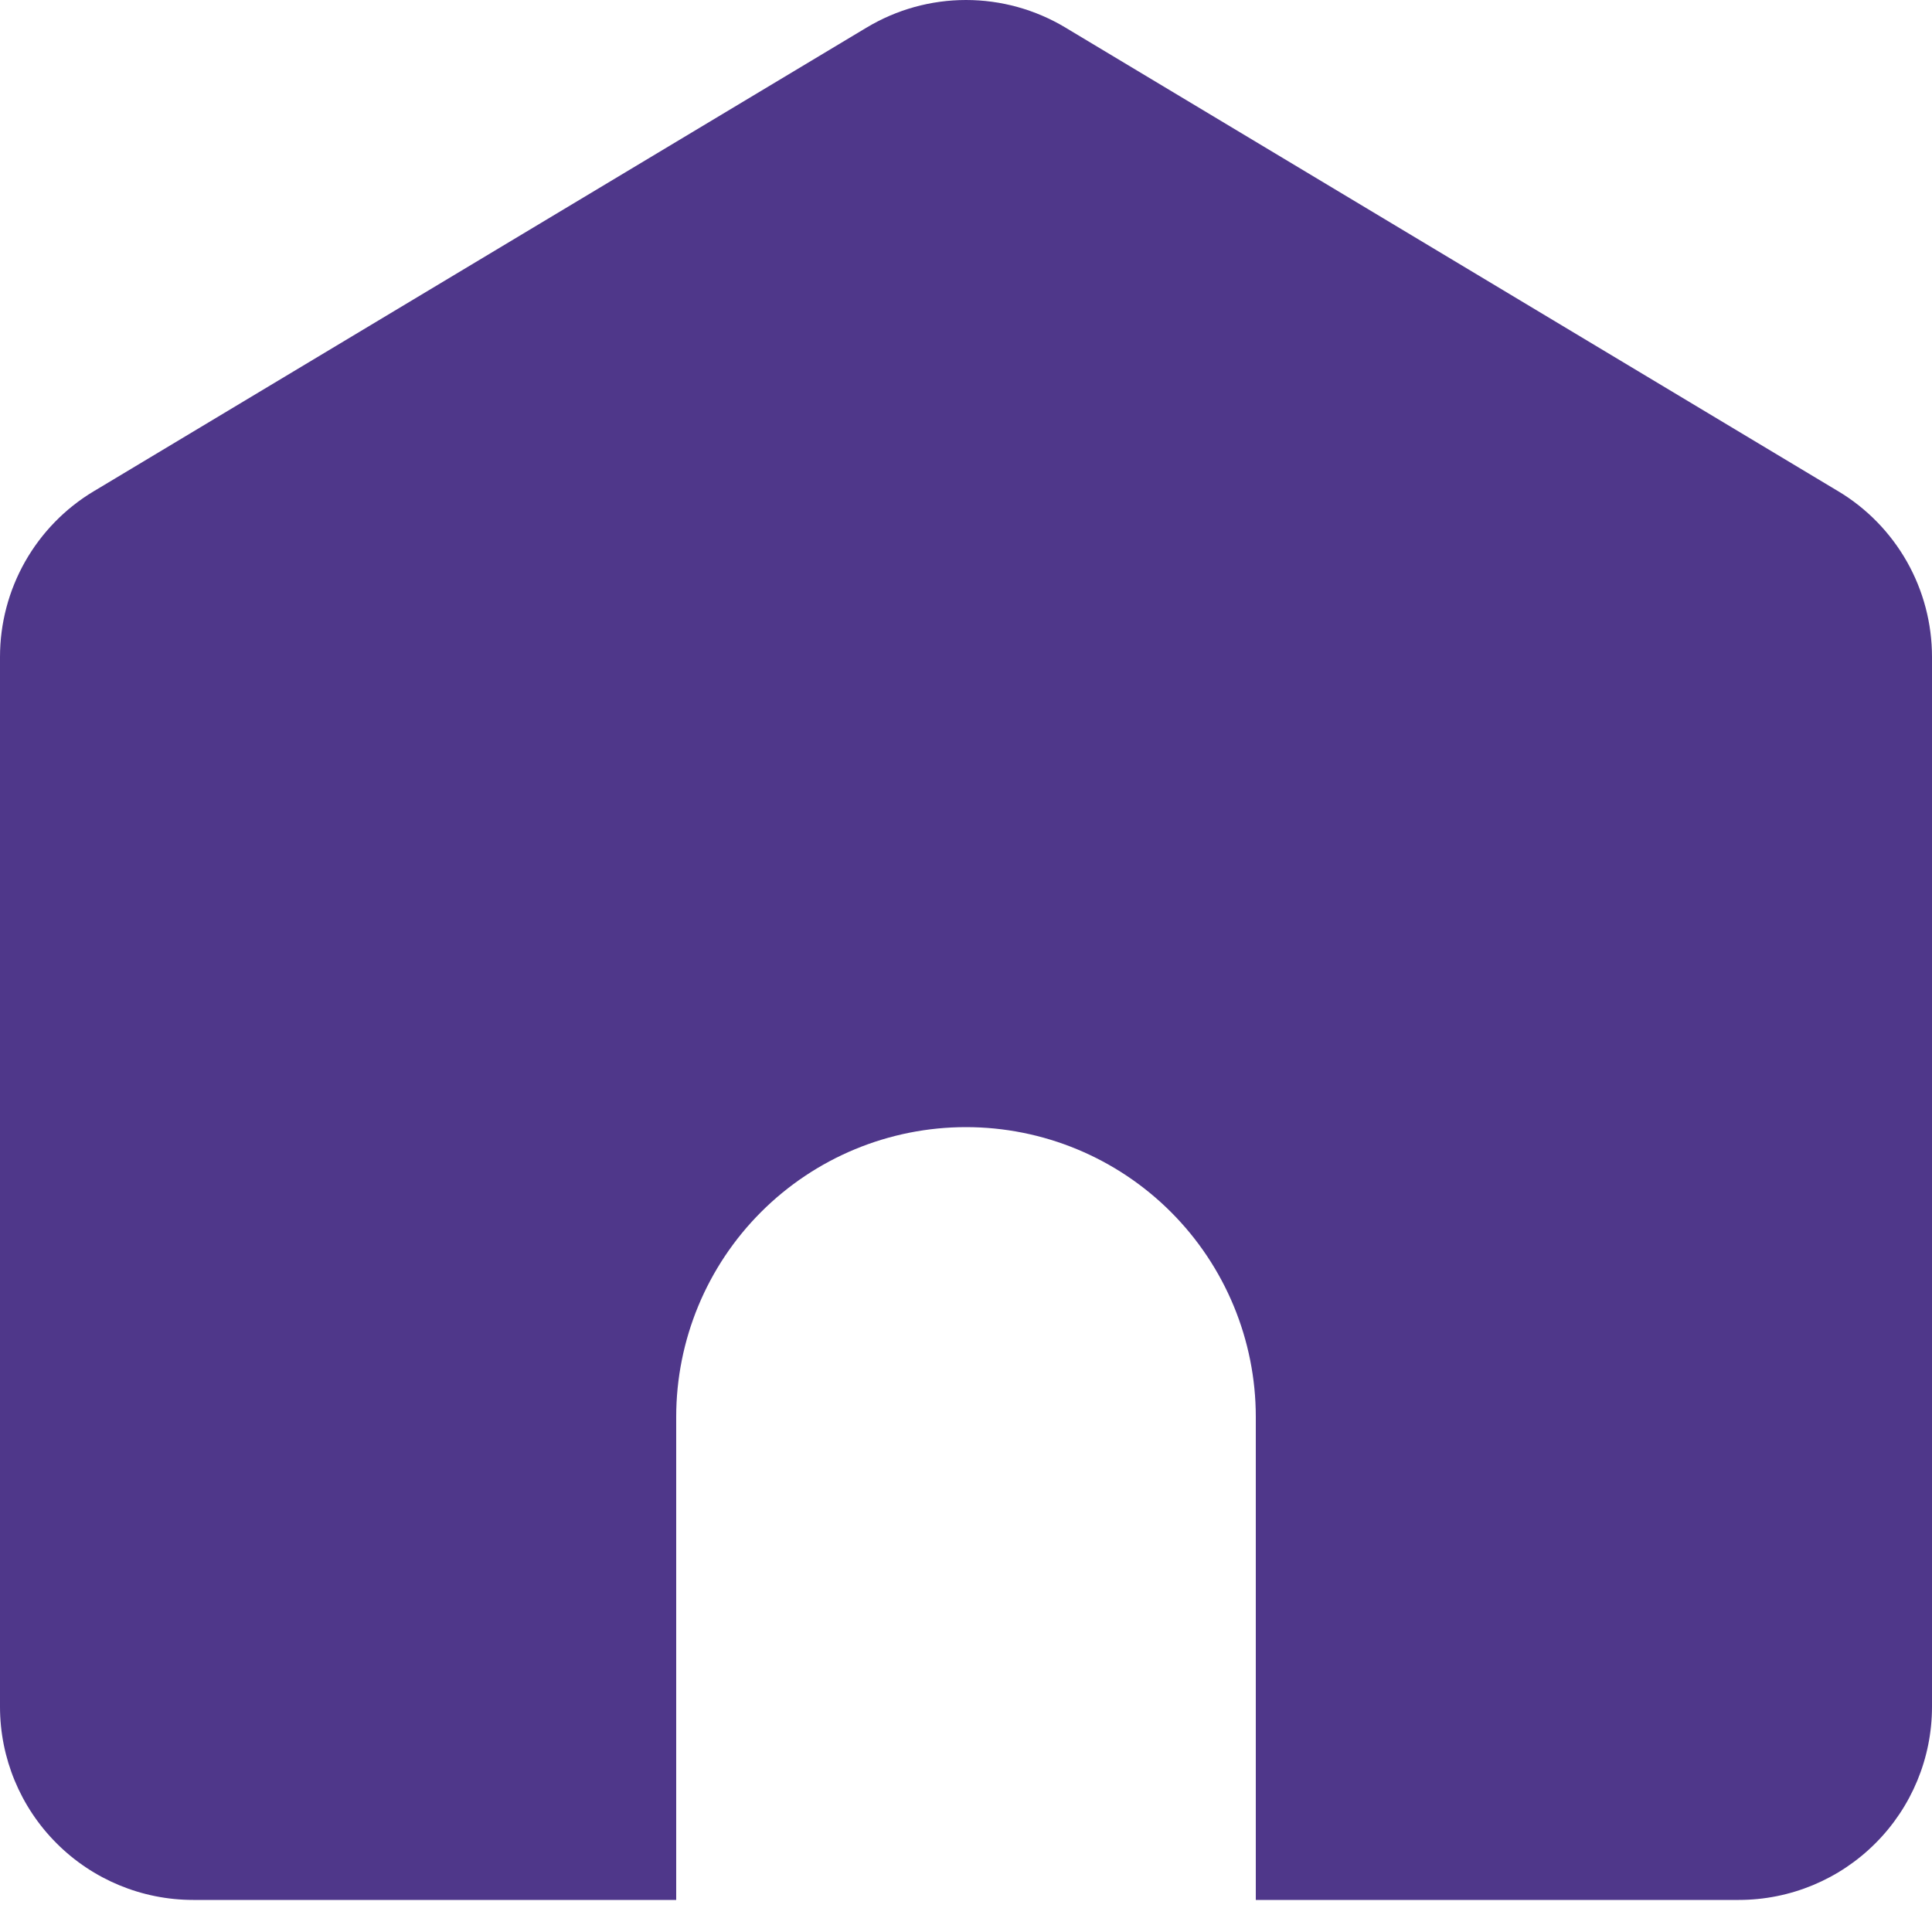
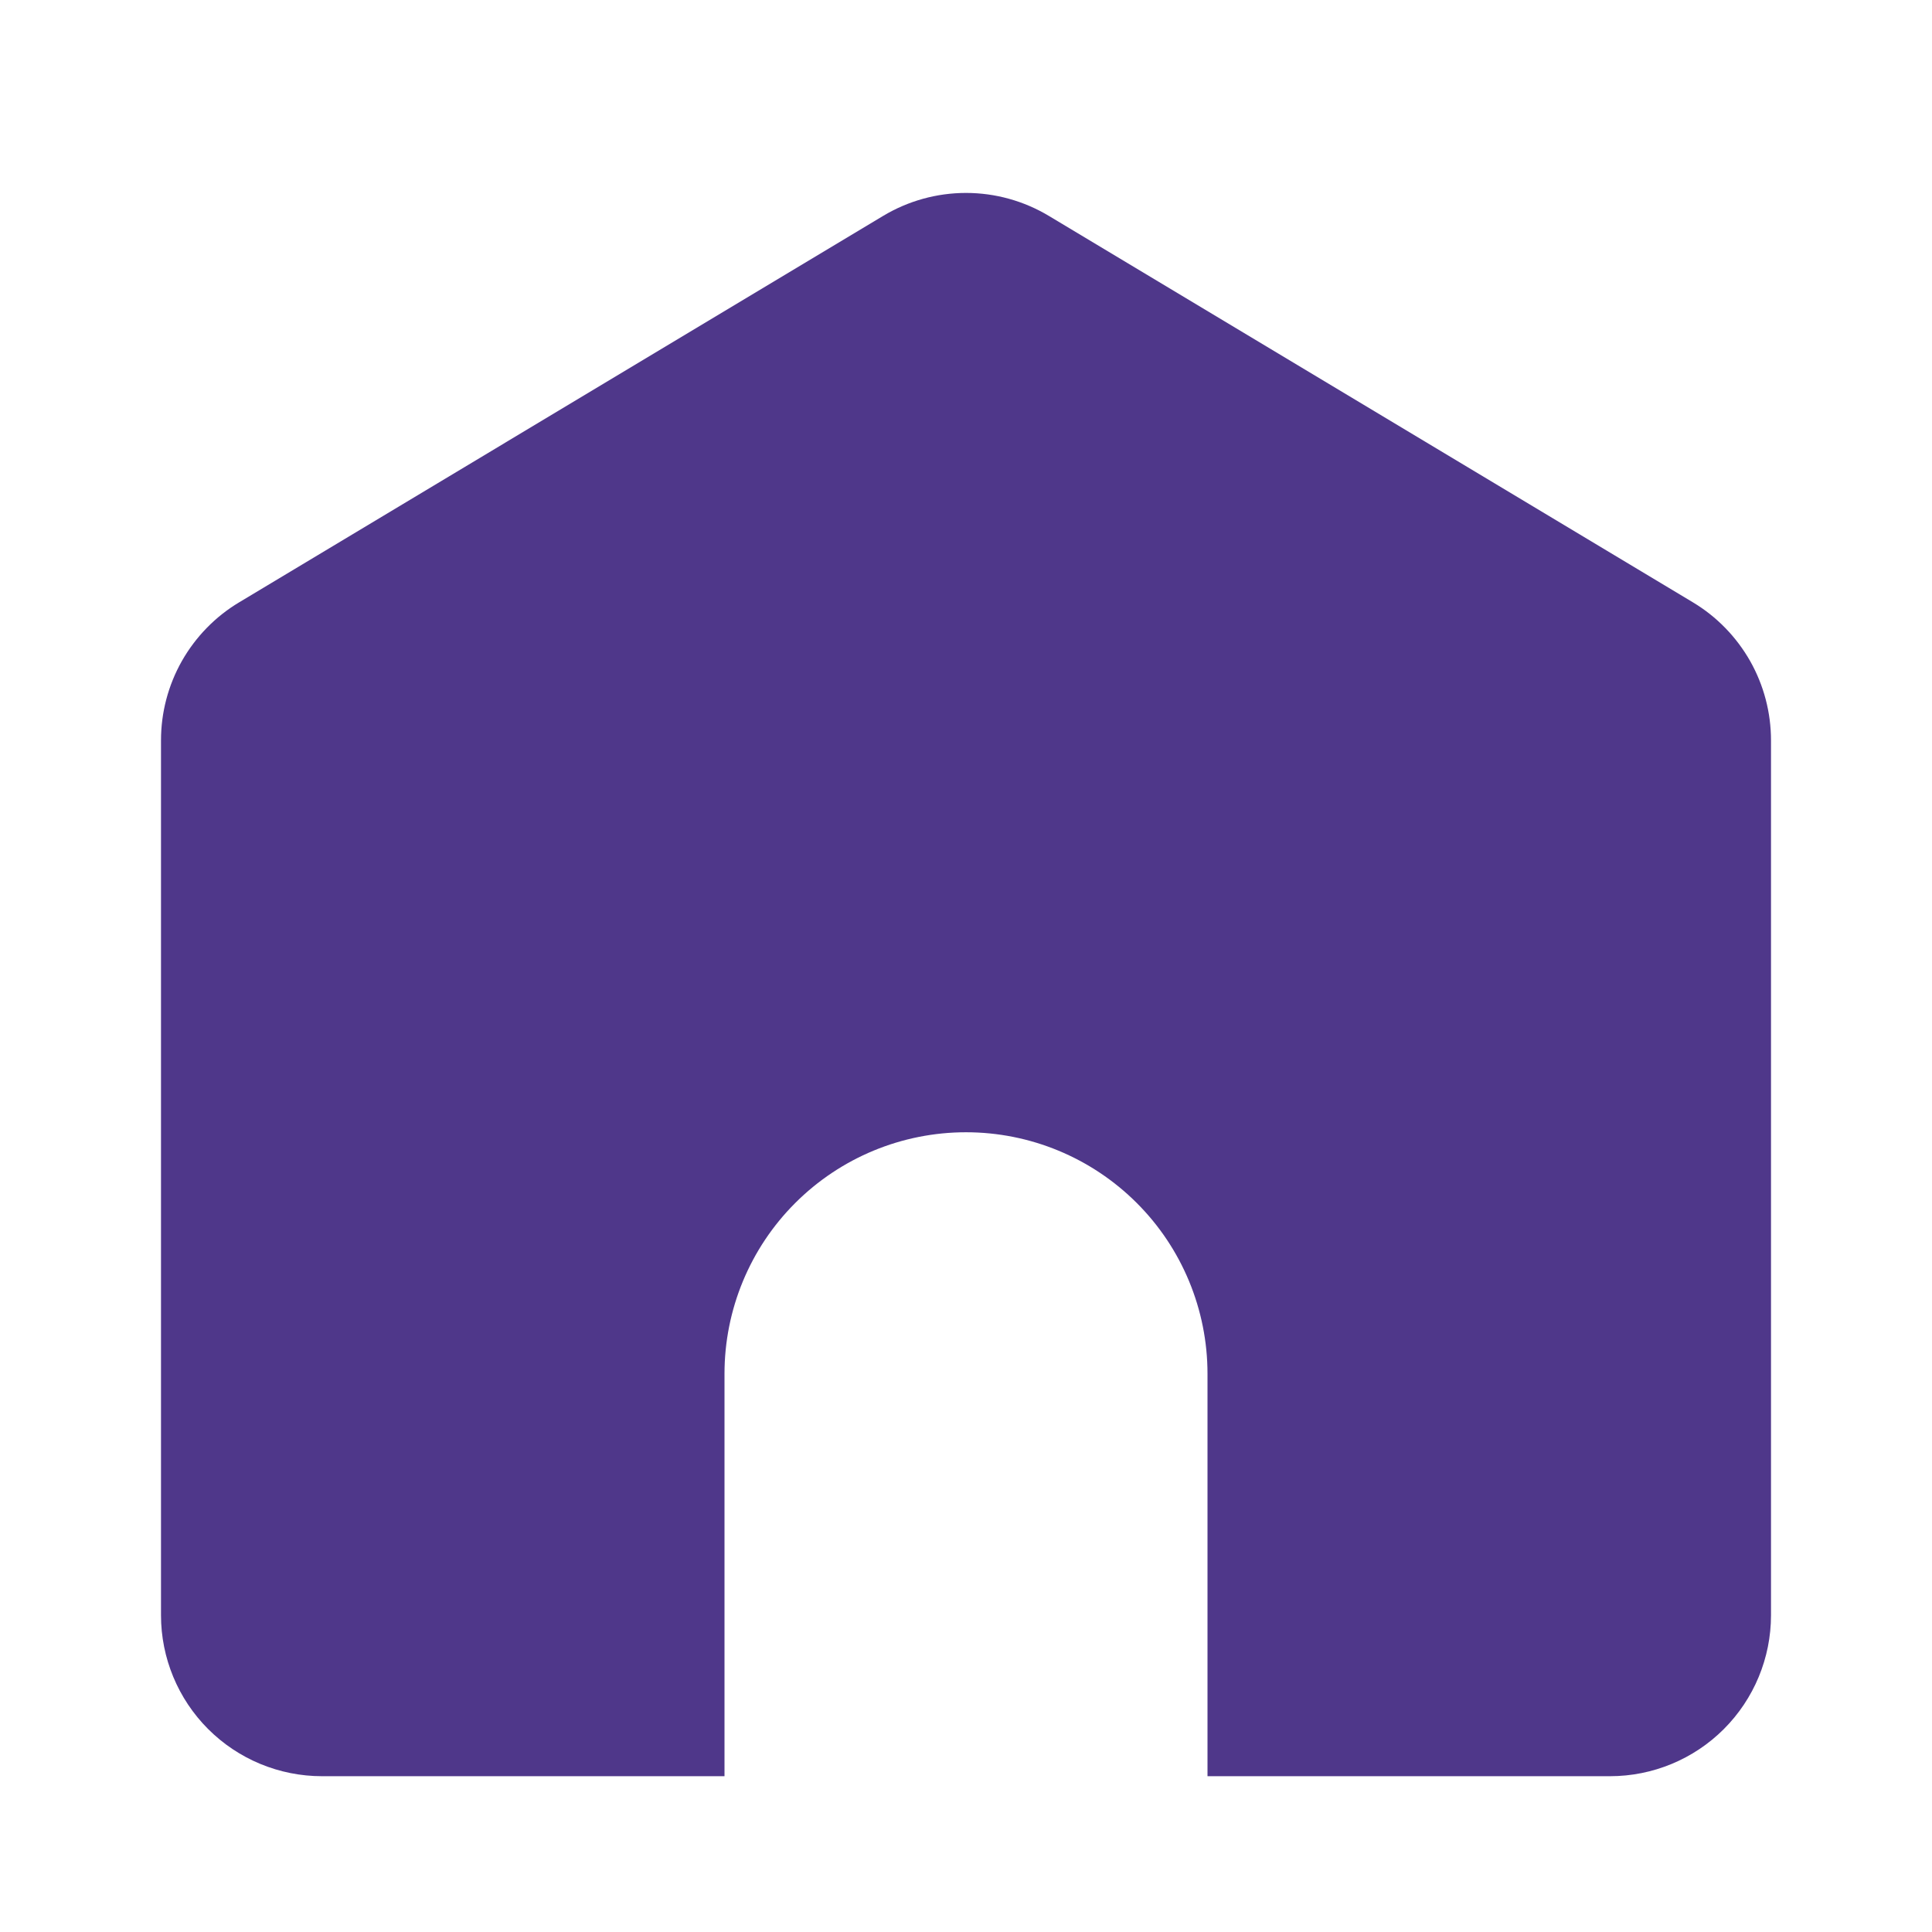
- <svg xmlns="http://www.w3.org/2000/svg" width="30" height="30" viewBox="0 0 30 30" fill="none">
-   <path d="M19.5 29.502V22.002C19.5 20.809 19.026 19.664 18.182 18.82C17.338 17.976 16.194 17.502 15 17.502C13.806 17.502 12.662 17.976 11.818 18.82C10.974 19.664 10.5 20.809 10.5 22.002V29.502H3C2.204 29.502 1.441 29.186 0.879 28.623C0.316 28.061 1.38884e-10 27.298 1.38884e-10 26.502V10.2C-4.98411e-06 9.682 0.134 9.173 0.389 8.722C0.645 8.271 1.012 7.894 1.456 7.628L13.457 0.428C13.923 0.148 14.456 0 15 0C15.544 0 16.077 0.148 16.544 0.428L28.544 7.628C28.988 7.894 29.355 8.271 29.611 8.722C29.866 9.173 30 9.682 30 10.2V26.502C30 27.298 29.684 28.061 29.121 28.623C28.559 29.186 27.796 29.502 27 29.502H19.5Z" fill="#4F378A" />
+ <svg xmlns="http://www.w3.org/2000/svg" width="36" height="36" viewBox="0 0 36 36" fill="none">
+   <path d="M22.5 33.097V25.598C22.5 24.404 22.026 23.259 21.182 22.416C20.338 21.572 19.194 21.098 18 21.098C16.806 21.098 15.662 21.572 14.818 22.416C13.974 23.259 13.5 24.404 13.5 25.598V33.097H6C5.204 33.097 4.441 32.781 3.879 32.219C3.316 31.656 3 30.893 3 30.098V13.796C3 13.277 3.134 12.768 3.389 12.317C3.645 11.867 4.012 11.489 4.457 11.223L16.456 4.023C16.923 3.743 17.456 3.595 18 3.595C18.544 3.595 19.077 3.743 19.544 4.023L31.544 11.223C31.988 11.489 32.355 11.867 32.611 12.317C32.866 12.768 33 13.277 33 13.796V30.098C33 30.893 32.684 31.656 32.121 32.219C31.559 32.781 30.796 33.097 30 33.097H22.5Z" fill="#4F378A" />
</svg>
